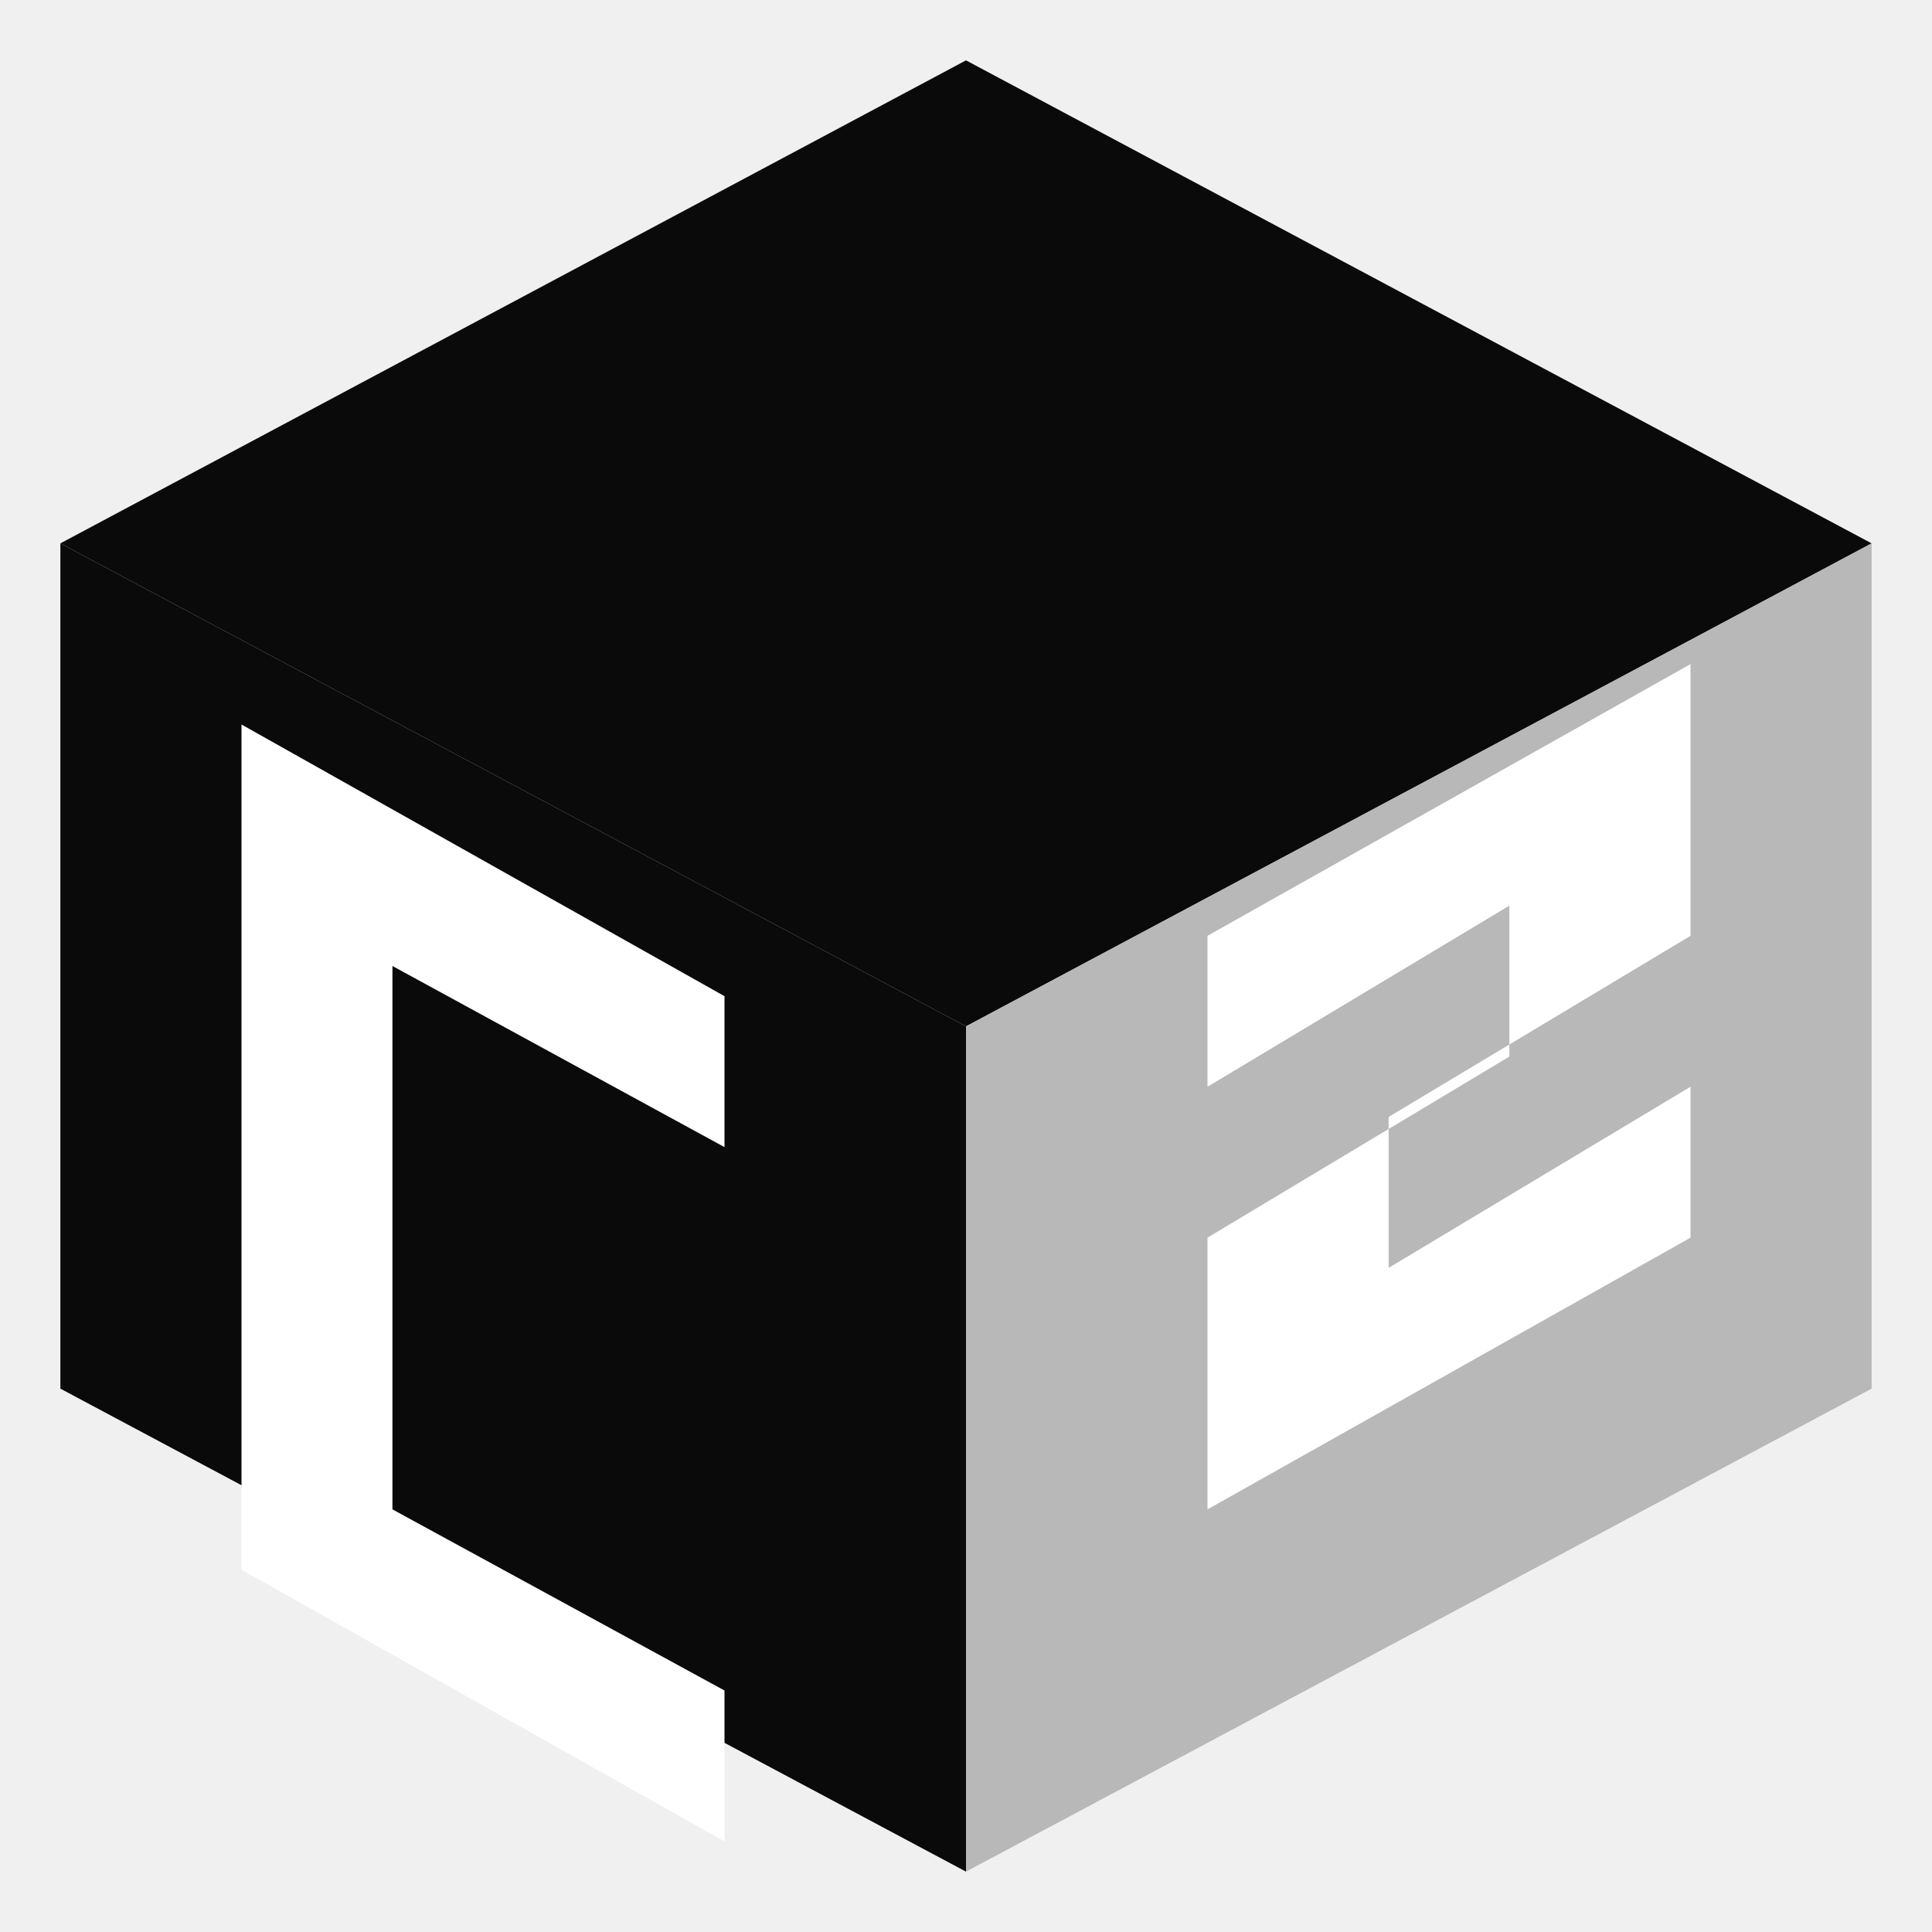
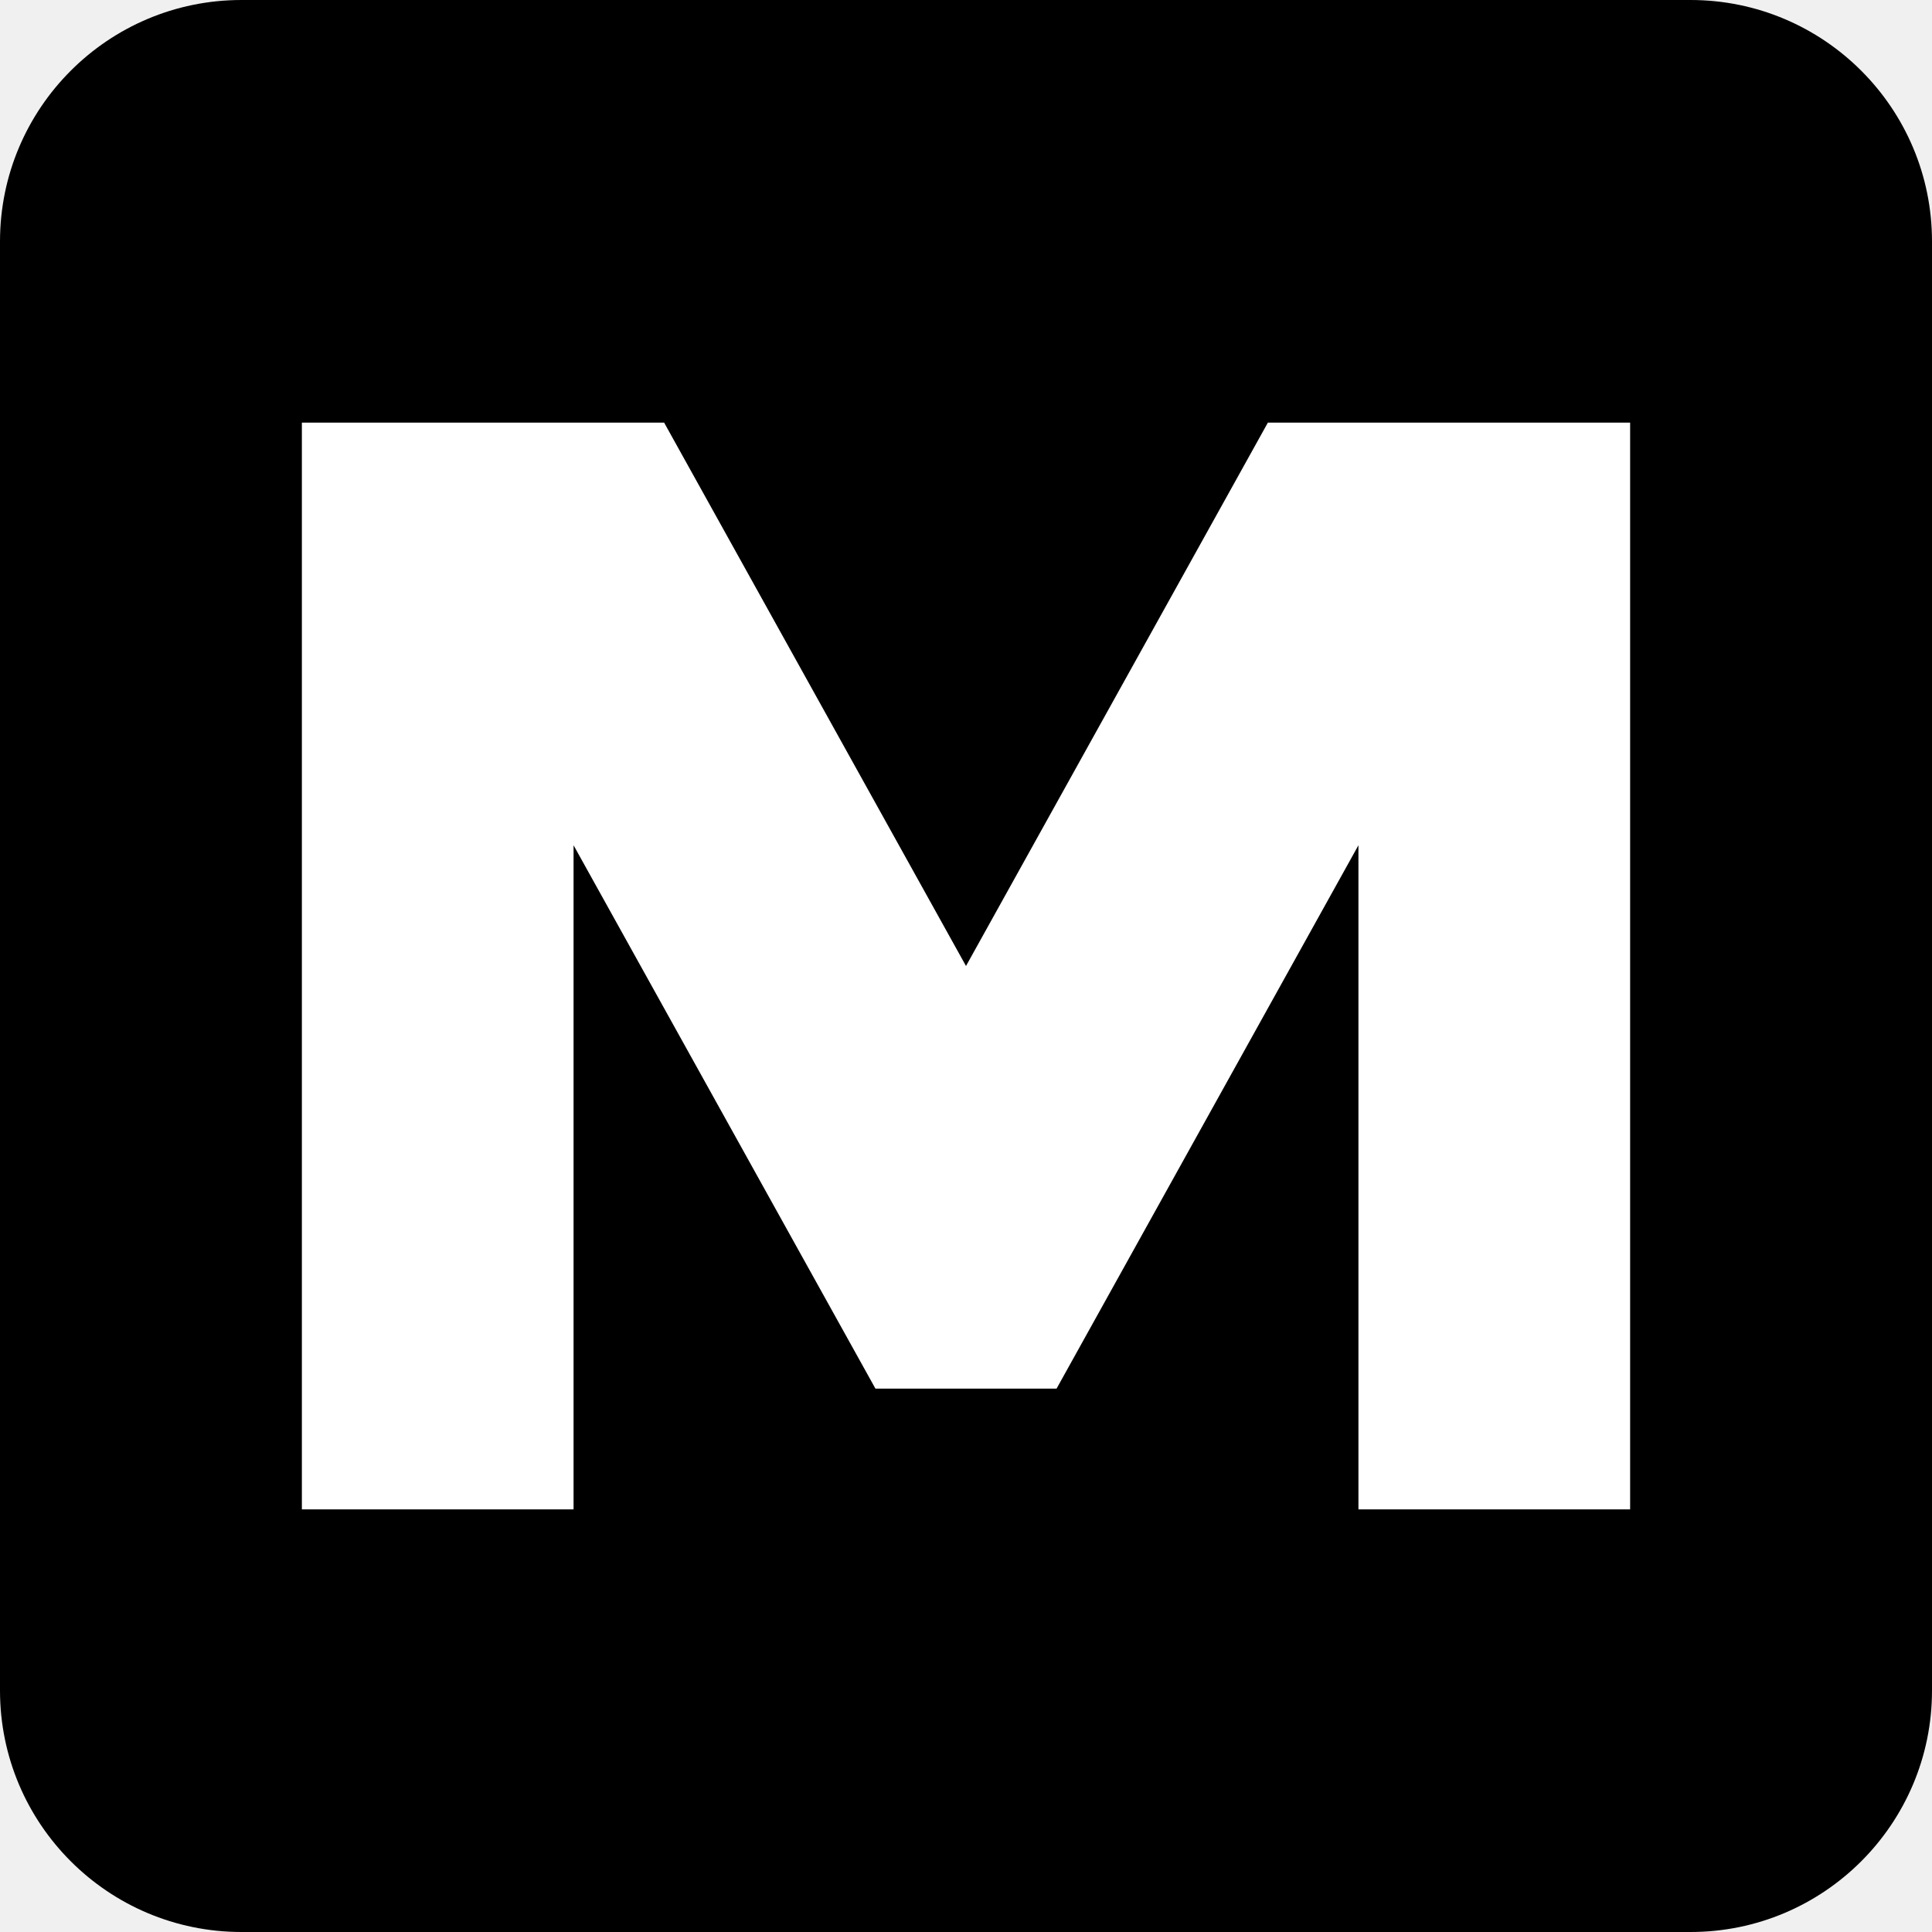
- <svg xmlns="http://www.w3.org/2000/svg" viewBox="0 0 64 64" shape-rendering="geometricPrecision">
-   <polygon points="32,2 62,18 32,34 2,18" fill="#0a0a0a" />
-   <polygon points="2,18 32,34 32,62 2,46" fill="#0a0a0a" />
-   <path d="M 8 24 L 24 33 L 24 38 L 13 32 L 13 50 L 24 56 L 24 61 L 8 52 Z" fill="#fff" />
-   <path d="M 18 36 L 24 39 L 24 44 L 18 41 Z" fill="#0a0a0a" />
-   <polygon points="62,18 32,34 32,62 62,46" fill="#b8b8b8" />
-   <path d="M 56 22 L 40 31 L 40 36 L 50 30 L 50 35 L 40 41 L 40 50 L 56 41 L 56 36 L 46 42 L 46 37 L 56 31 Z" fill="#fff" />
+ <svg xmlns="http://www.w3.org/2000/svg" viewBox="0 0 64 64">
+   <rect width="64" height="64" rx="8" fill="#000" />
+   <path d="M 10 50 L 10 14 L 22 14 L 32 32 L 42 14 L 54 14 L 54 50 L 45 50 L 45 28 L 35 46 L 29 46 L 19 28 L 19 50 Z" fill="#fff" />
</svg>
